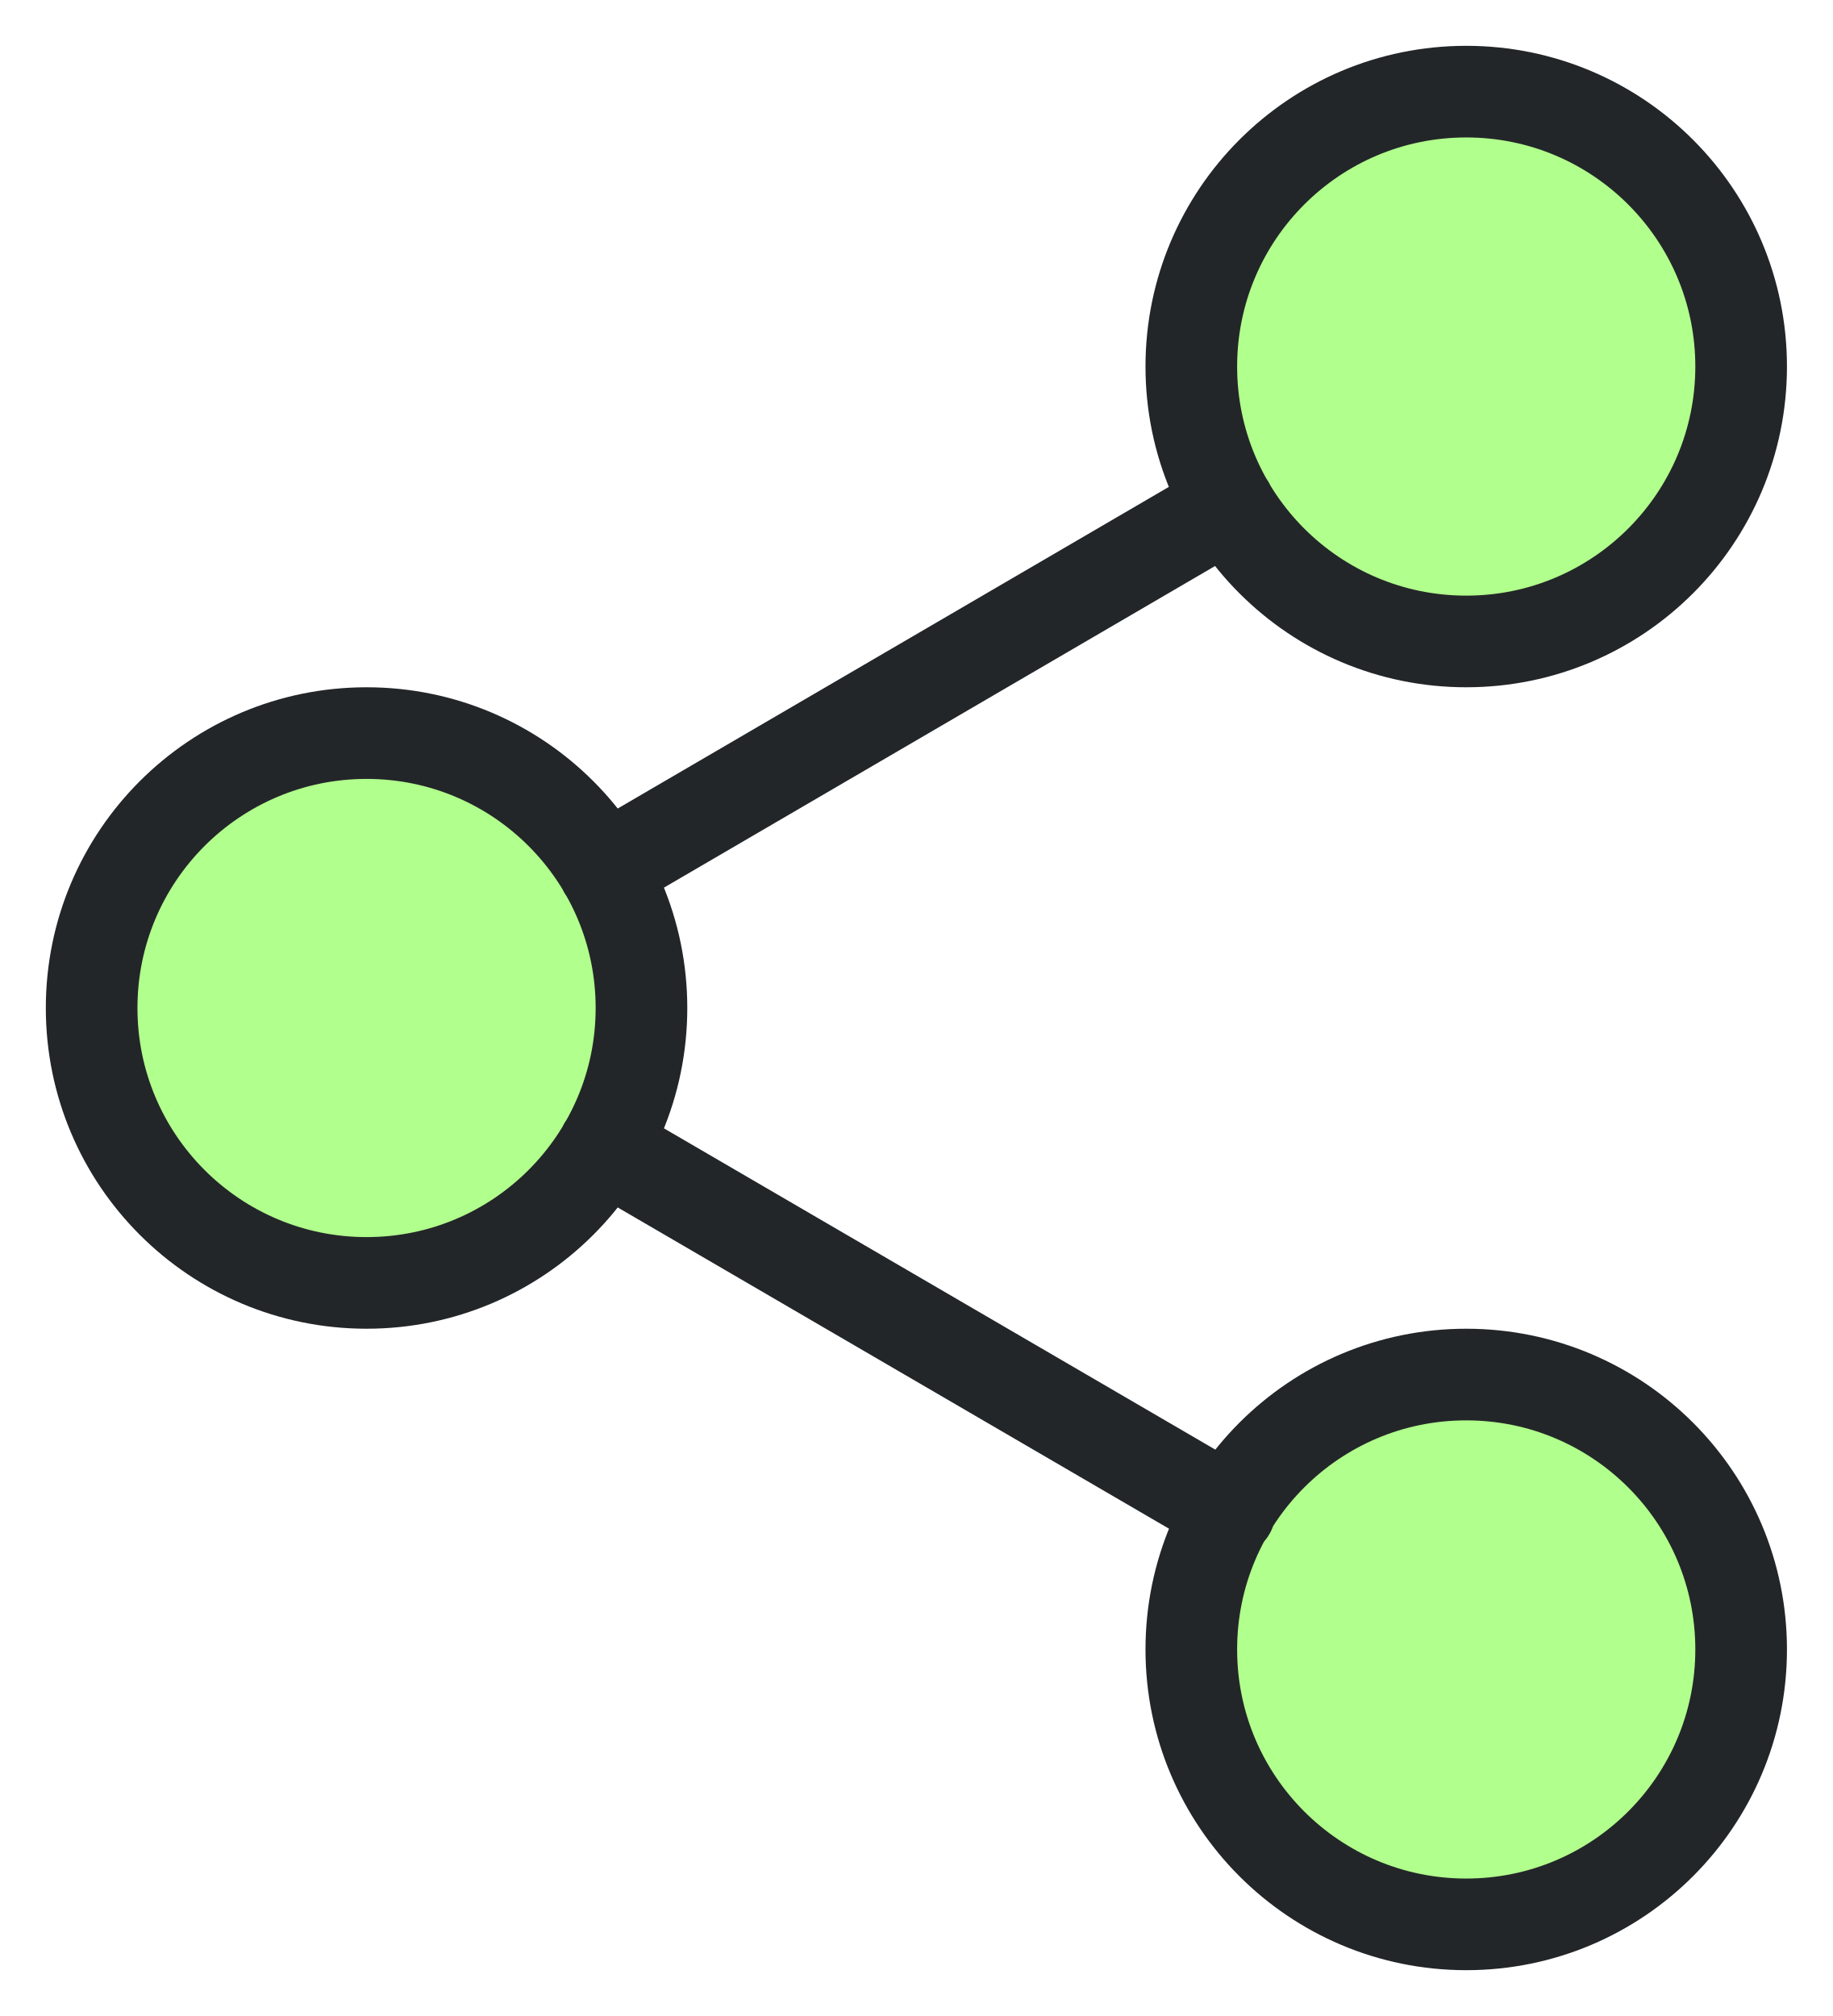
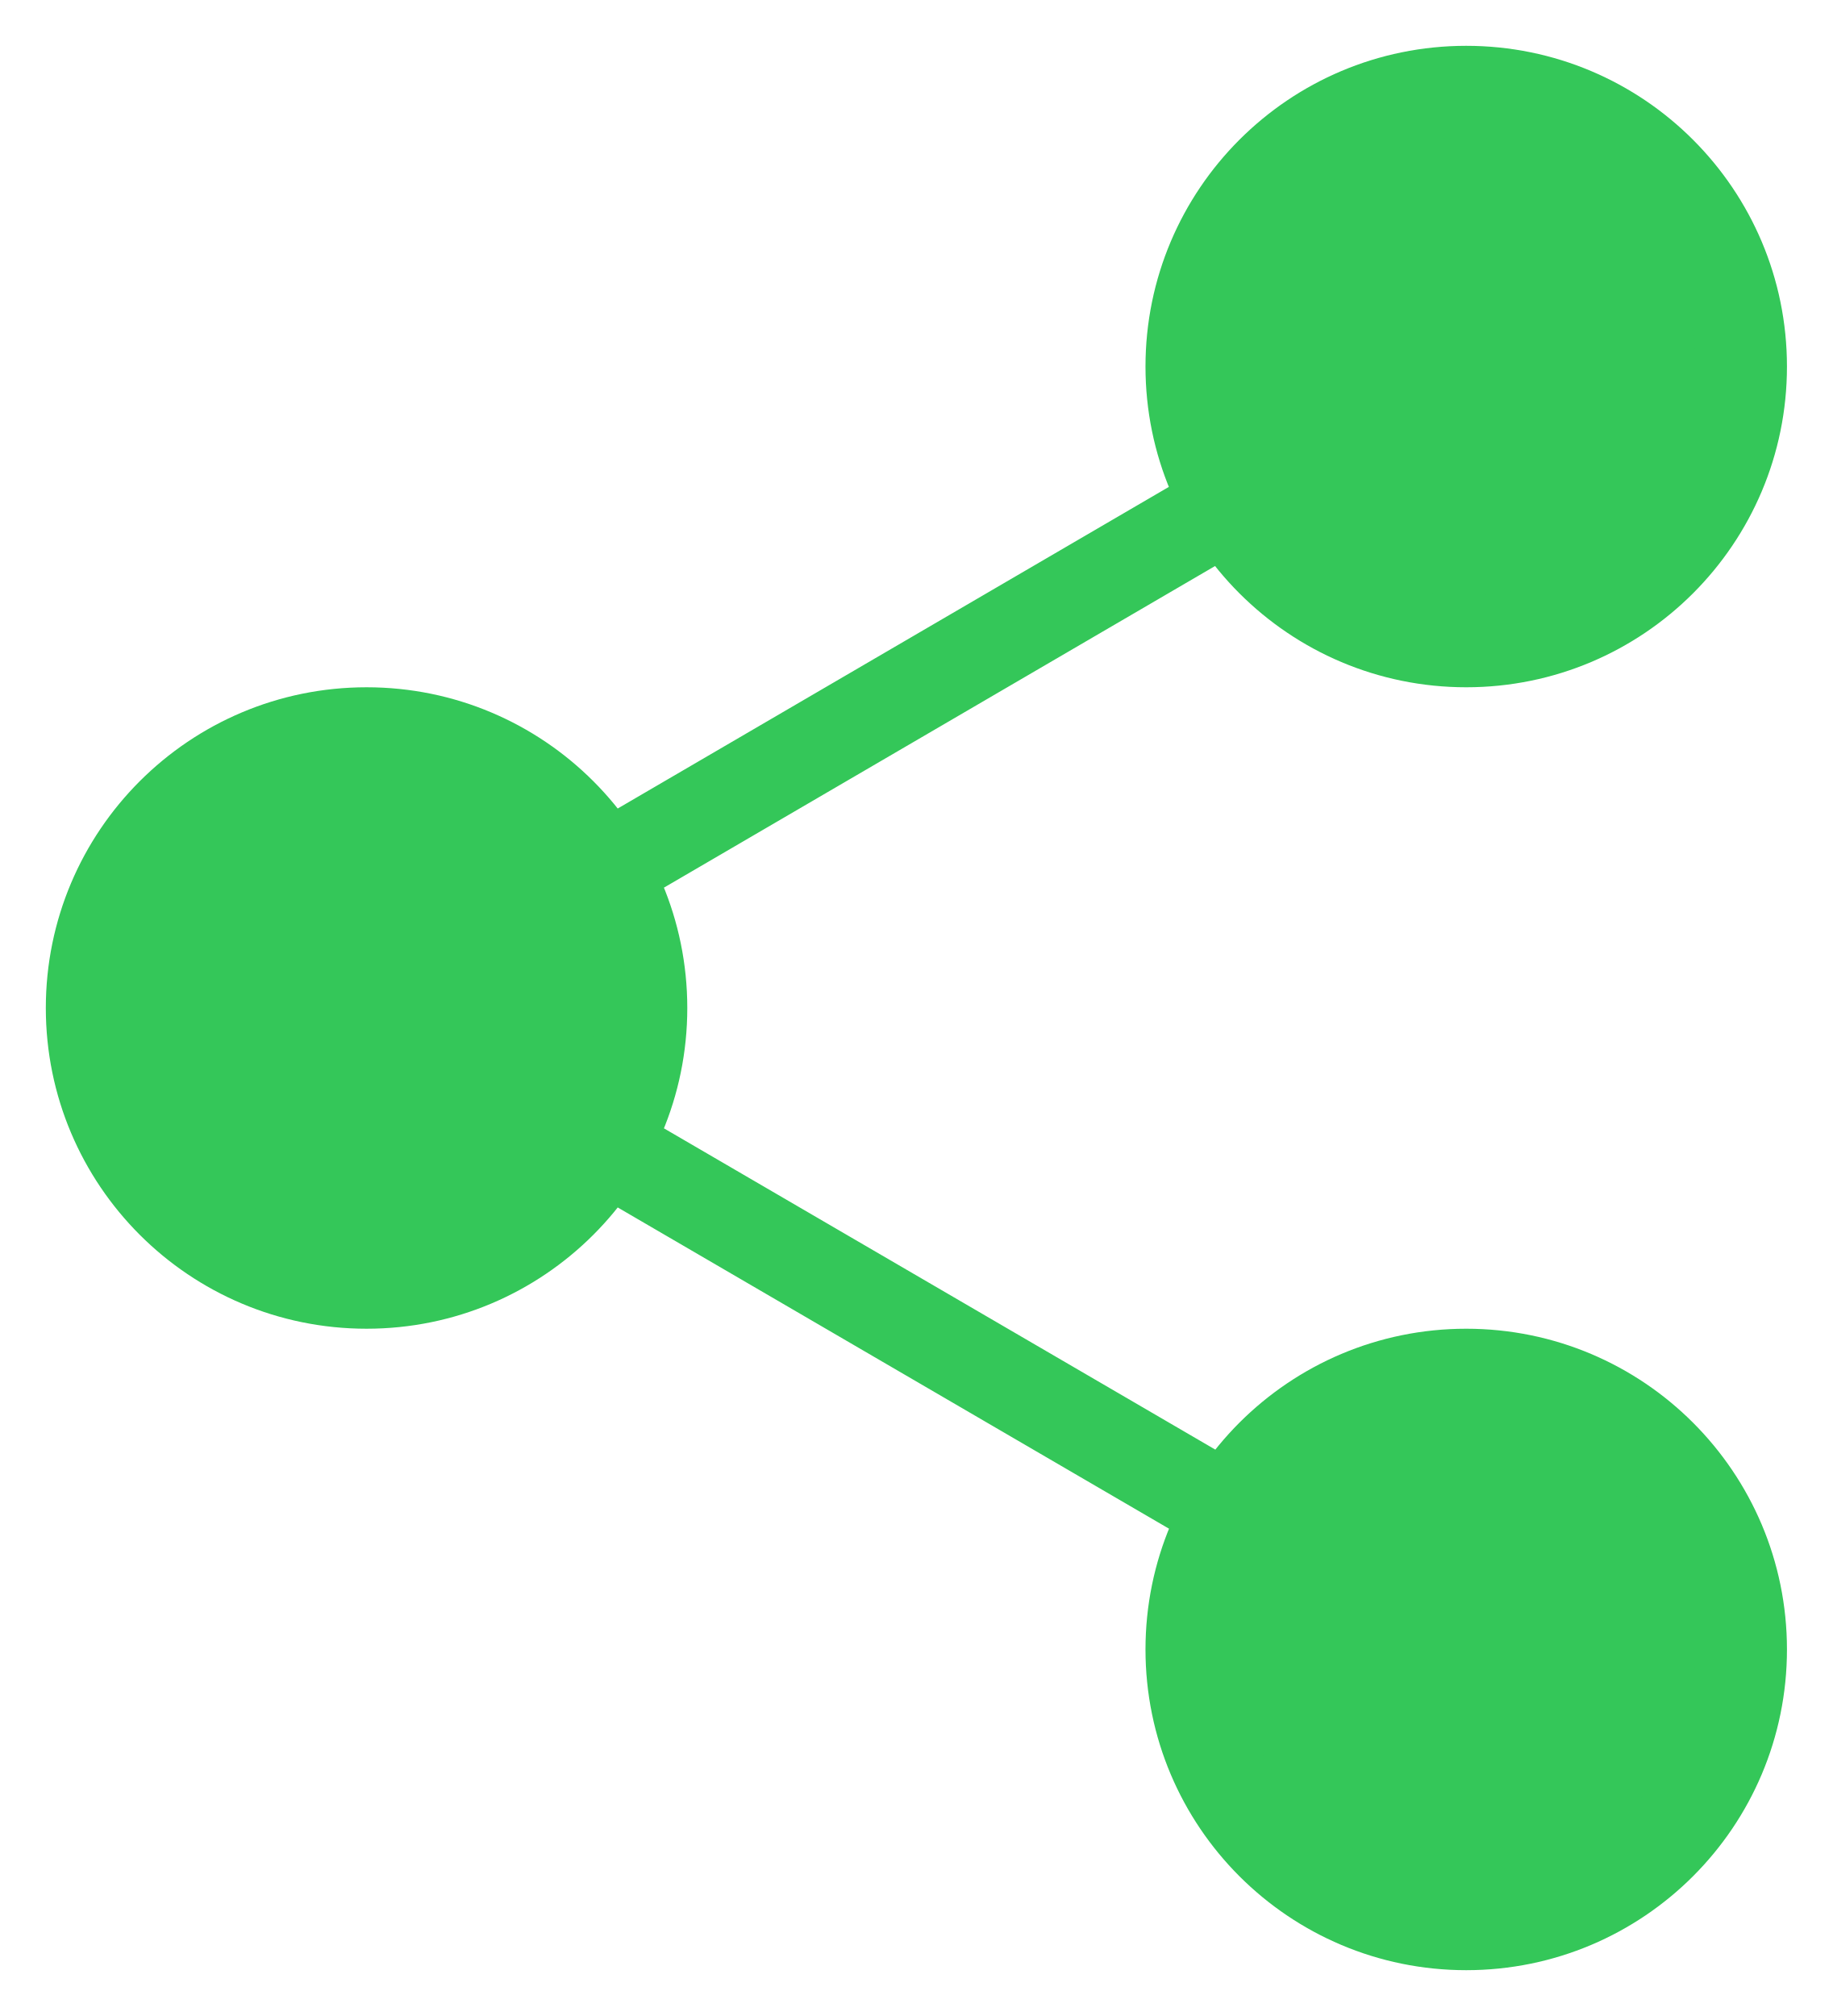
<svg xmlns="http://www.w3.org/2000/svg" width="20" height="22" viewBox="0 0 20 22" fill="none">
-   <path d="M16 7C17.657 7 19 5.657 19 4C19 2.343 17.657 1 16 1C14.343 1 13 2.343 13 4C13 5.657 14.343 7 16 7Z" fill="#B1FF8C" />
-   <path d="M4 14C5.657 14 7 12.657 7 11C7 9.343 5.657 8 4 8C2.343 8 1 9.343 1 11C1 12.657 2.343 14 4 14Z" fill="#B1FF8C" />
-   <path d="M16 21C17.657 21 19 19.657 19 18C19 16.343 17.657 15 16 15C14.343 15 13 16.343 13 18C13 19.657 14.343 21 16 21Z" fill="#B1FF8C" />
-   <path d="M6.59 12.51L13.42 16.49M13.41 5.51L6.59 9.49M19 4C19 5.657 17.657 7 16 7C14.343 7 13 5.657 13 4C13 2.343 14.343 1 16 1C17.657 1 19 2.343 19 4ZM7 11C7 12.657 5.657 14 4 14C2.343 14 1 12.657 1 11C1 9.343 2.343 8 4 8C5.657 8 7 9.343 7 11ZM19 18C19 19.657 17.657 21 16 21C14.343 21 13 19.657 13 18C13 16.343 14.343 15 16 15C17.657 15 19 16.343 19 18Z" stroke="#232629" stroke-linecap="round" stroke-linejoin="round" />
+   <path d="M16 7C17.657 7 19 5.657 19 4C19 2.343 17.657 1 16 1C14.343 1 13 2.343 13 4C13 5.657 14.343 7 16 7Z" fill="#34C759" />
+   <path d="M4 14C5.657 14 7 12.657 7 11C7 9.343 5.657 8 4 8C2.343 8 1 9.343 1 11C1 12.657 2.343 14 4 14Z" fill="#34C759" />
+   <path d="M16 21C17.657 21 19 19.657 19 18C19 16.343 17.657 15 16 15C14.343 15 13 16.343 13 18C13 19.657 14.343 21 16 21Z" fill="#34C759" />
+   <path d="M6.59 12.51L13.42 16.49M13.41 5.51L6.59 9.49M19 4C19 5.657 17.657 7 16 7C14.343 7 13 5.657 13 4C13 2.343 14.343 1 16 1C17.657 1 19 2.343 19 4ZM7 11C7 12.657 5.657 14 4 14C2.343 14 1 12.657 1 11C1 9.343 2.343 8 4 8C5.657 8 7 9.343 7 11ZM19 18C19 19.657 17.657 21 16 21C14.343 21 13 19.657 13 18C13 16.343 14.343 15 16 15C17.657 15 19 16.343 19 18Z" stroke="#34C759" stroke-linecap="round" stroke-linejoin="round" />
</svg>
